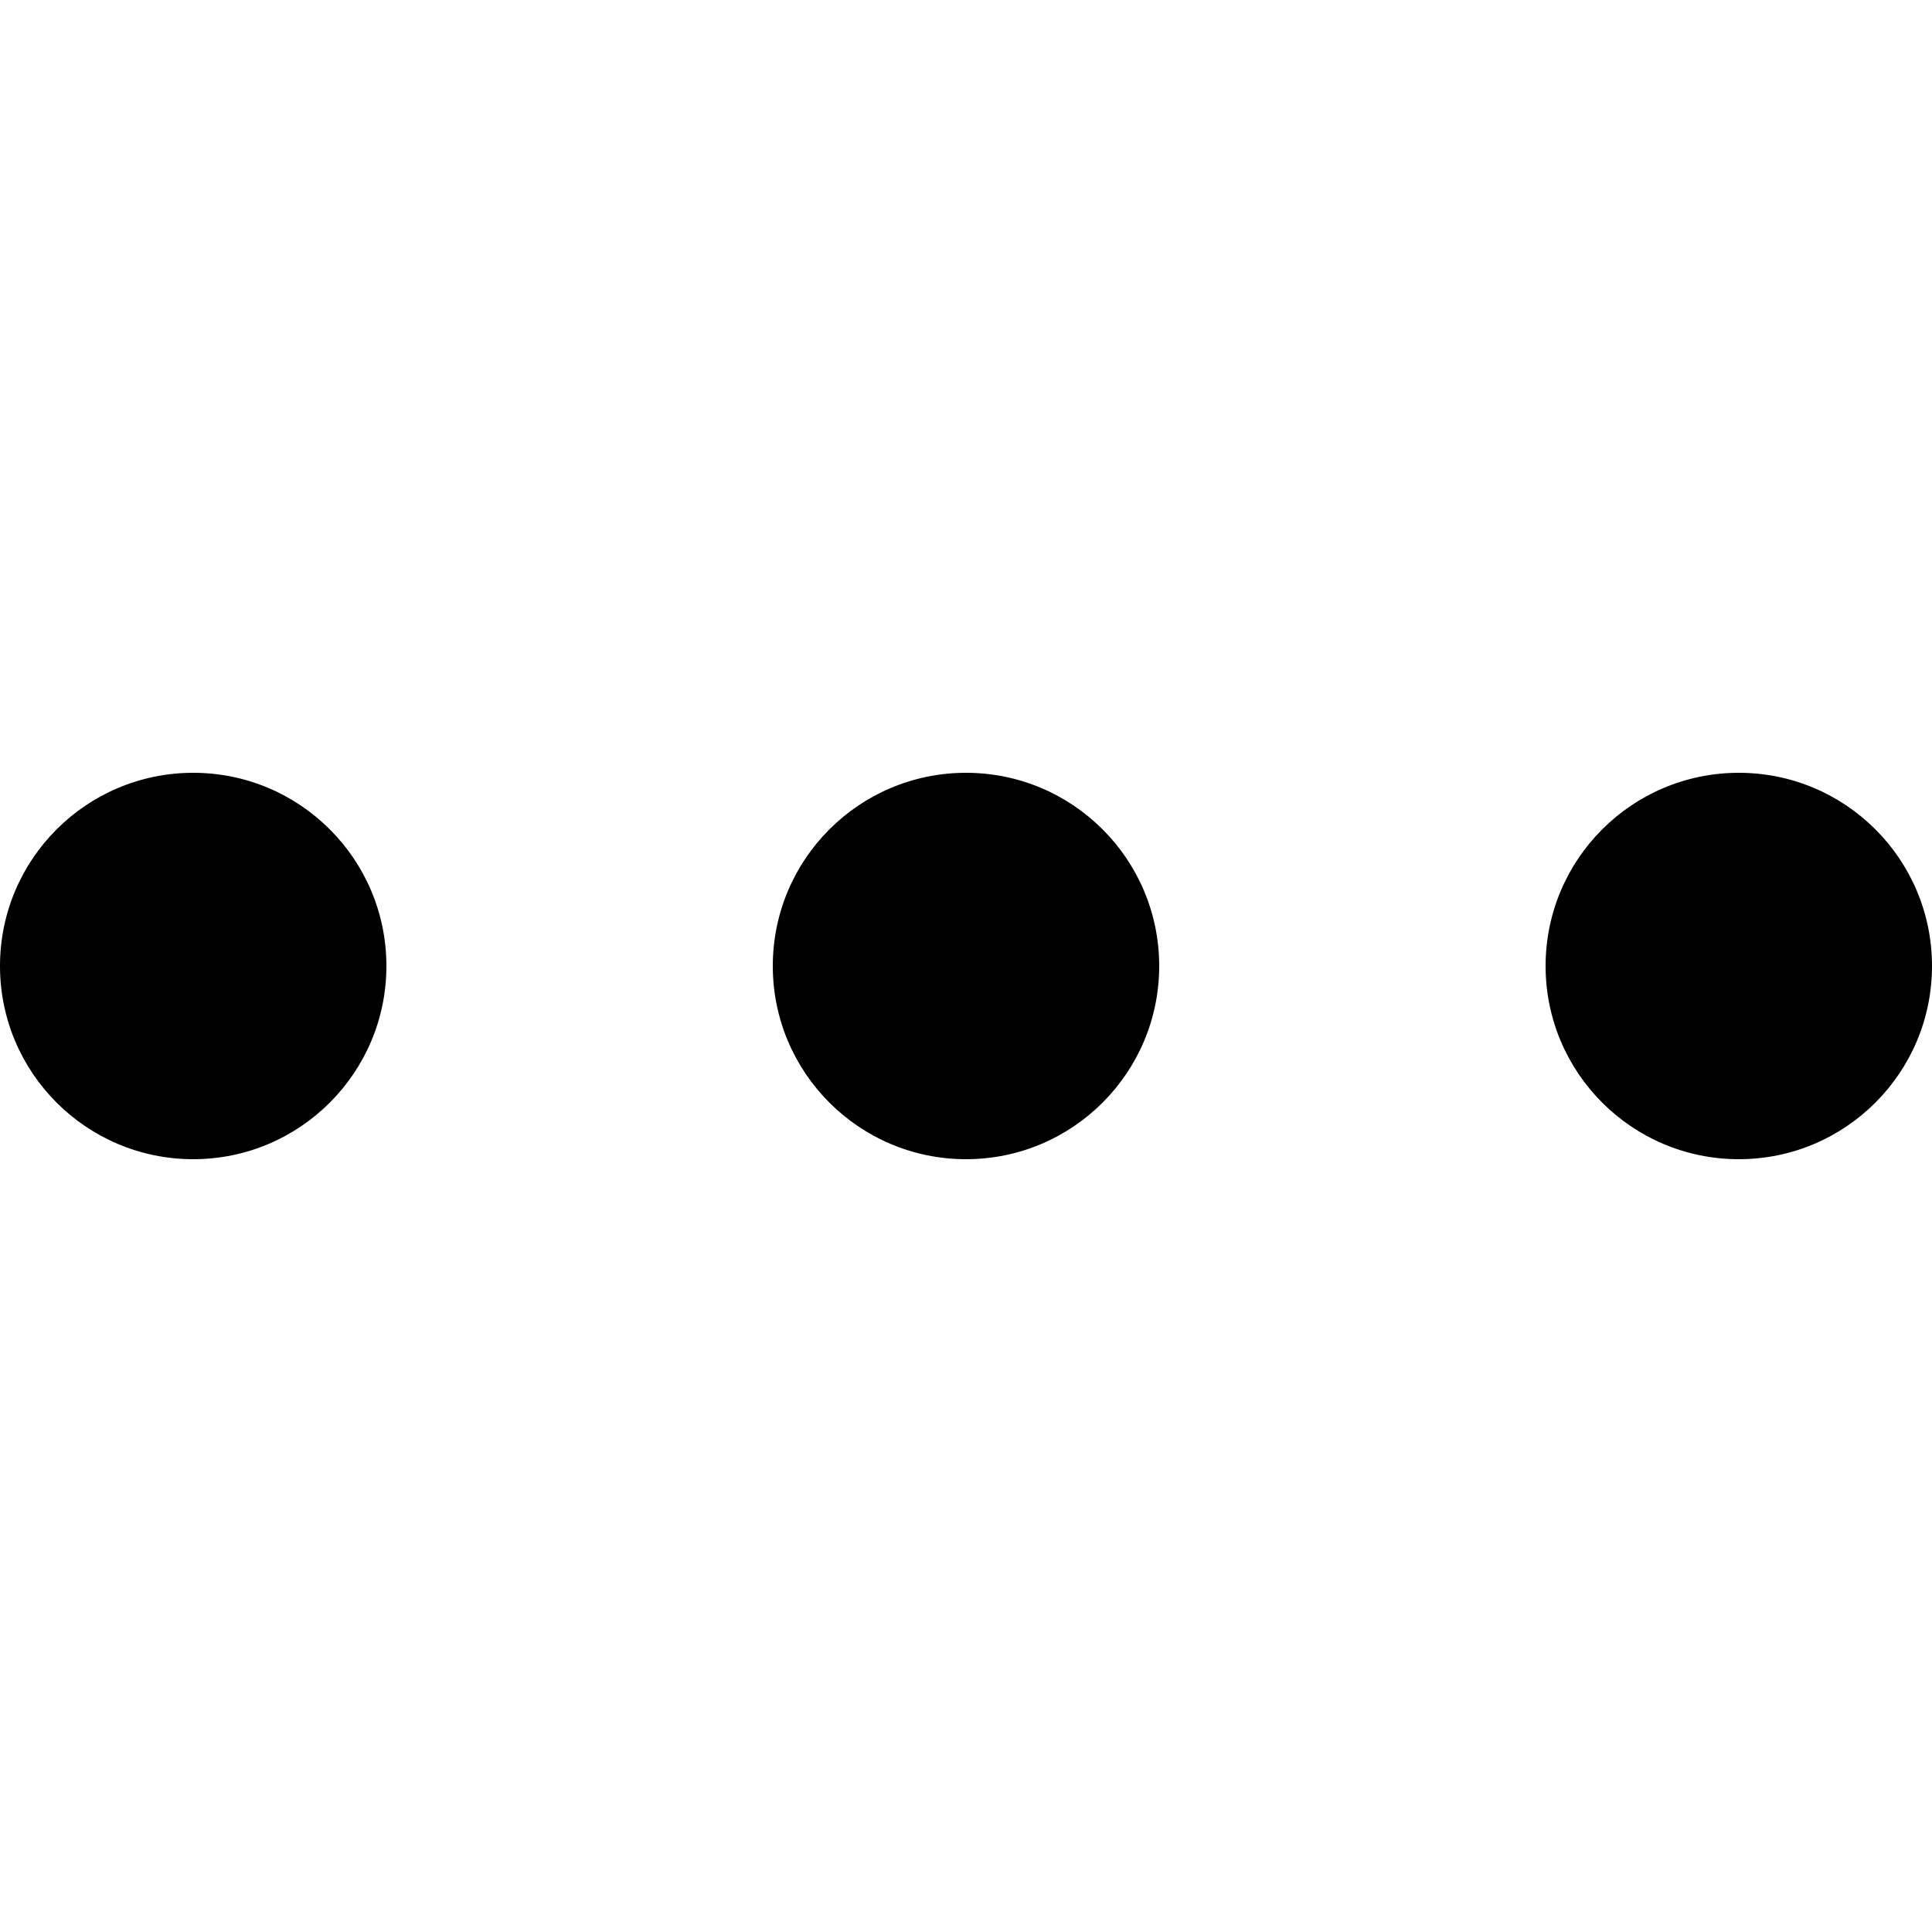
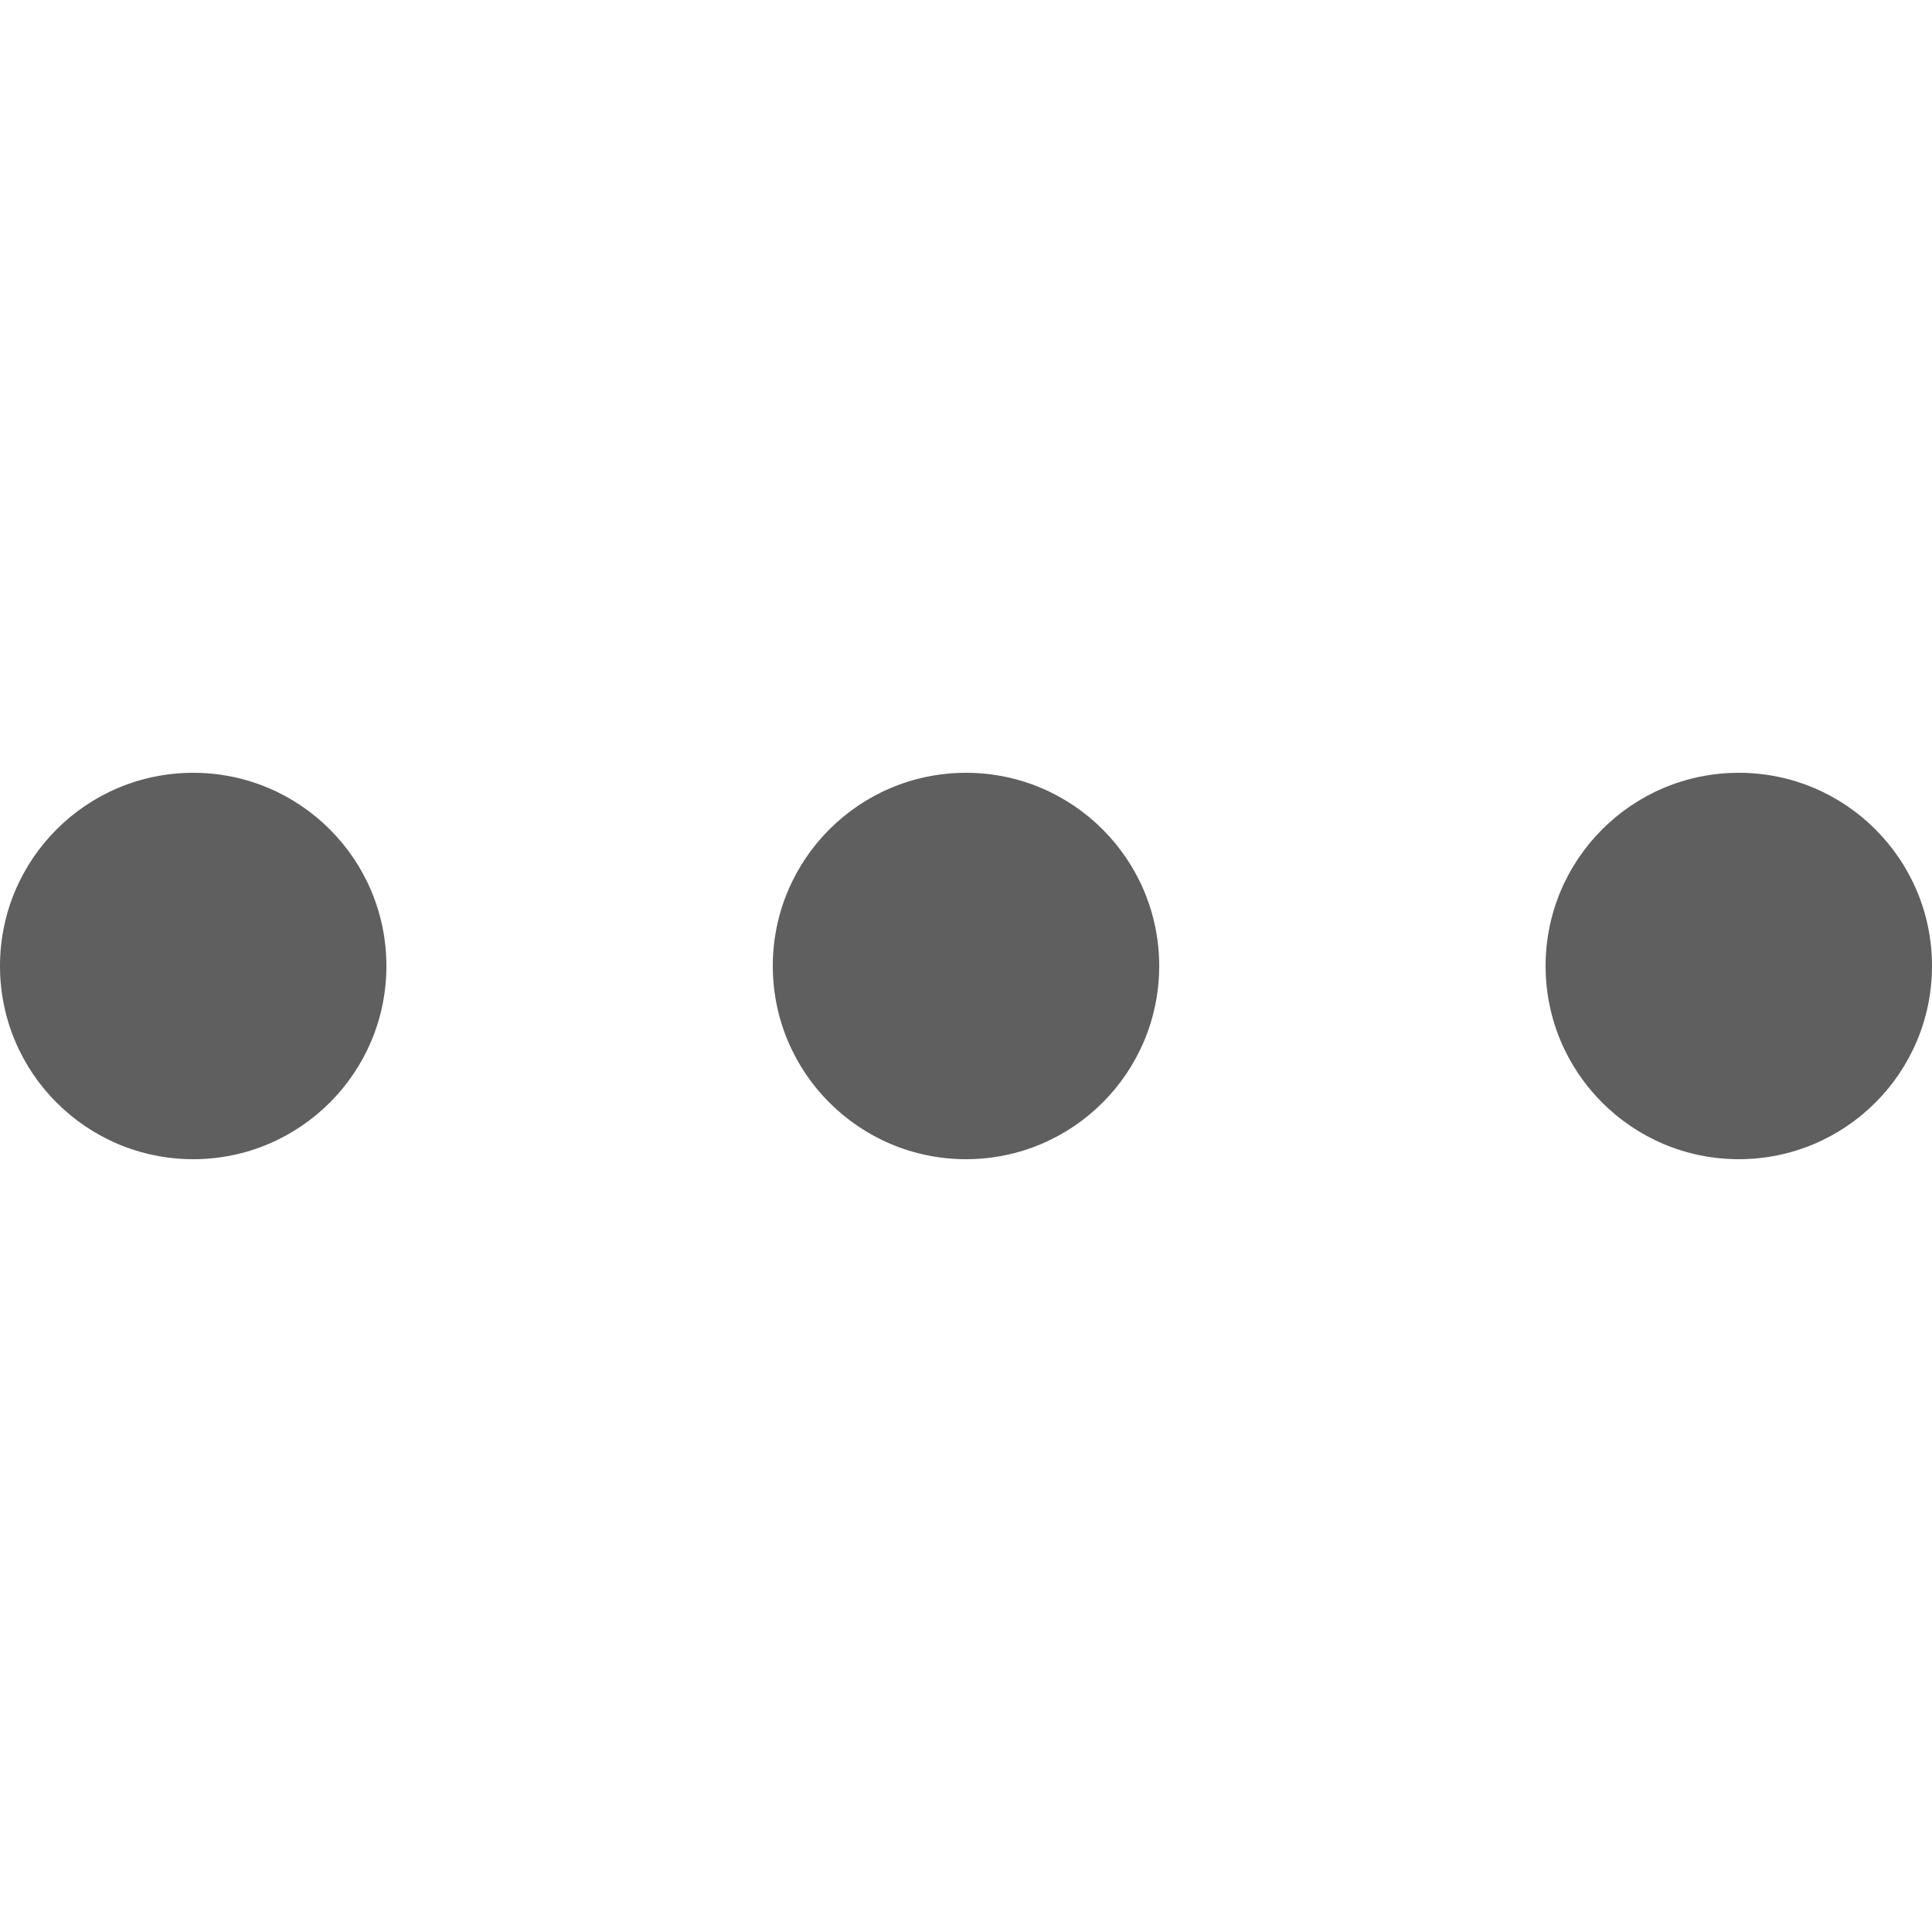
- <svg xmlns="http://www.w3.org/2000/svg" viewBox="0 0 426.667 426.667">
+ <svg xmlns="http://www.w3.org/2000/svg" viewBox="0 0 426.667 426.667" fill="#5f5f5f">
  <circle cx="42.667" cy="213.333" r="42.667" />
  <circle cx="213.333" cy="213.333" r="42.667" />
  <circle cx="384" cy="213.333" r="42.667" />
</svg>
